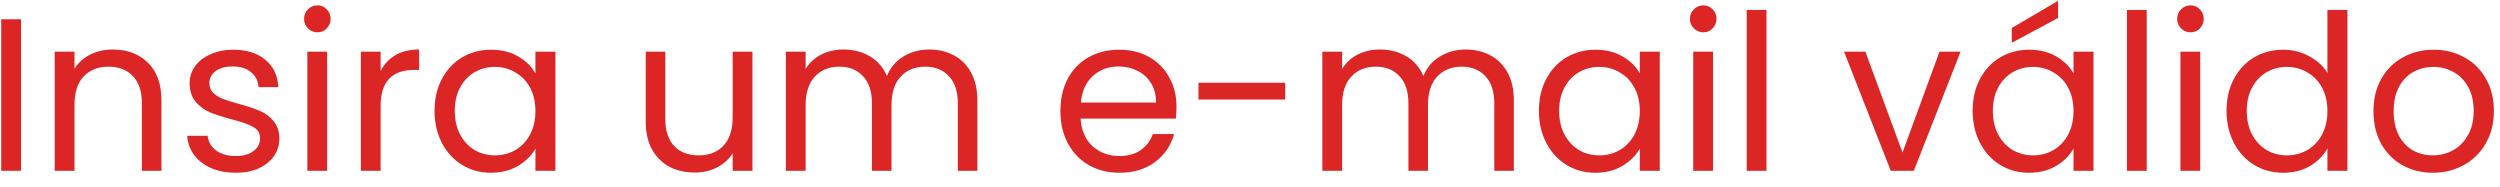
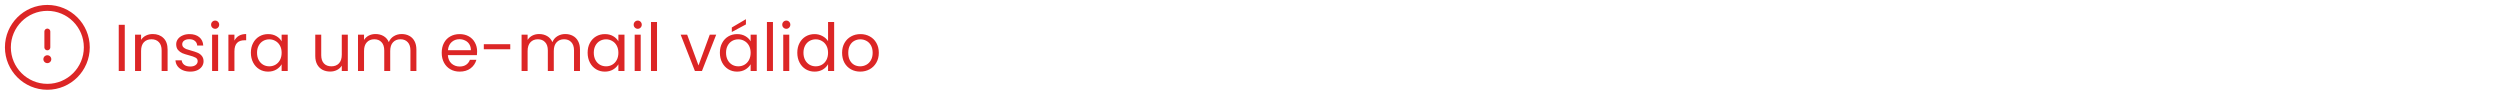
- <svg xmlns="http://www.w3.org/2000/svg" width="161" height="12" viewBox="0 0 161 12" fill="none">
-   <path d="M1.352 1.242V11H0.078V1.242H1.352ZM7.261 3.188C8.195 3.188 8.951 3.473 9.529 4.042C10.108 4.602 10.397 5.414 10.397 6.478V11H9.137V6.66C9.137 5.895 8.946 5.311 8.563 4.91C8.181 4.499 7.658 4.294 6.995 4.294C6.323 4.294 5.787 4.504 5.385 4.924C4.993 5.344 4.797 5.955 4.797 6.758V11H3.523V3.328H4.797V4.42C5.049 4.028 5.39 3.725 5.819 3.51C6.258 3.295 6.739 3.188 7.261 3.188ZM15.194 11.126C14.606 11.126 14.079 11.028 13.612 10.832C13.146 10.627 12.777 10.347 12.506 9.992C12.236 9.628 12.086 9.213 12.058 8.746H13.374C13.412 9.129 13.589 9.441 13.906 9.684C14.233 9.927 14.658 10.048 15.18 10.048C15.666 10.048 16.048 9.941 16.328 9.726C16.608 9.511 16.748 9.241 16.748 8.914C16.748 8.578 16.599 8.331 16.3 8.172C16.002 8.004 15.54 7.841 14.914 7.682C14.345 7.533 13.878 7.383 13.514 7.234C13.16 7.075 12.852 6.847 12.59 6.548C12.338 6.24 12.212 5.839 12.212 5.344C12.212 4.952 12.329 4.593 12.562 4.266C12.796 3.939 13.127 3.683 13.556 3.496C13.986 3.3 14.476 3.202 15.026 3.202C15.876 3.202 16.562 3.417 17.084 3.846C17.607 4.275 17.887 4.863 17.924 5.61H16.65C16.622 5.209 16.459 4.887 16.16 4.644C15.871 4.401 15.479 4.28 14.984 4.28C14.527 4.28 14.163 4.378 13.892 4.574C13.622 4.77 13.486 5.027 13.486 5.344C13.486 5.596 13.566 5.806 13.724 5.974C13.892 6.133 14.098 6.263 14.34 6.366C14.592 6.459 14.938 6.567 15.376 6.688C15.927 6.837 16.375 6.987 16.72 7.136C17.066 7.276 17.36 7.491 17.602 7.78C17.854 8.069 17.985 8.447 17.994 8.914C17.994 9.334 17.878 9.712 17.644 10.048C17.411 10.384 17.08 10.65 16.65 10.846C16.23 11.033 15.745 11.126 15.194 11.126ZM20.451 2.082C20.208 2.082 20.003 1.998 19.835 1.83C19.667 1.662 19.583 1.457 19.583 1.214C19.583 0.971 19.667 0.766 19.835 0.598C20.003 0.43 20.208 0.346 20.451 0.346C20.684 0.346 20.88 0.43 21.039 0.598C21.207 0.766 21.291 0.971 21.291 1.214C21.291 1.457 21.207 1.662 21.039 1.83C20.88 1.998 20.684 2.082 20.451 2.082ZM21.067 3.328V11H19.793V3.328H21.067ZM24.512 4.574C24.736 4.135 25.053 3.795 25.464 3.552C25.884 3.309 26.393 3.188 26.99 3.188V4.504H26.654C25.226 4.504 24.512 5.279 24.512 6.828V11H23.238V3.328H24.512V4.574ZM27.985 7.136C27.985 6.352 28.143 5.666 28.461 5.078C28.778 4.481 29.212 4.019 29.763 3.692C30.323 3.365 30.944 3.202 31.625 3.202C32.297 3.202 32.88 3.347 33.375 3.636C33.87 3.925 34.238 4.289 34.481 4.728V3.328H35.769V11H34.481V9.572C34.229 10.02 33.851 10.393 33.347 10.692C32.852 10.981 32.273 11.126 31.611 11.126C30.93 11.126 30.314 10.958 29.763 10.622C29.212 10.286 28.778 9.815 28.461 9.208C28.143 8.601 27.985 7.911 27.985 7.136ZM34.481 7.15C34.481 6.571 34.364 6.067 34.131 5.638C33.898 5.209 33.58 4.882 33.179 4.658C32.787 4.425 32.353 4.308 31.877 4.308C31.401 4.308 30.967 4.42 30.575 4.644C30.183 4.868 29.87 5.195 29.637 5.624C29.404 6.053 29.287 6.557 29.287 7.136C29.287 7.724 29.404 8.237 29.637 8.676C29.87 9.105 30.183 9.437 30.575 9.67C30.967 9.894 31.401 10.006 31.877 10.006C32.353 10.006 32.787 9.894 33.179 9.67C33.58 9.437 33.898 9.105 34.131 8.676C34.364 8.237 34.481 7.729 34.481 7.15ZM48.458 3.328V11H47.184V9.866C46.941 10.258 46.601 10.566 46.162 10.79C45.733 11.005 45.257 11.112 44.734 11.112C44.137 11.112 43.6 10.991 43.124 10.748C42.648 10.496 42.27 10.123 41.99 9.628C41.719 9.133 41.584 8.531 41.584 7.822V3.328H42.844V7.654C42.844 8.41 43.035 8.993 43.418 9.404C43.801 9.805 44.324 10.006 44.986 10.006C45.667 10.006 46.204 9.796 46.596 9.376C46.988 8.956 47.184 8.345 47.184 7.542V3.328H48.458ZM59.835 3.188C60.433 3.188 60.965 3.314 61.431 3.566C61.898 3.809 62.267 4.177 62.537 4.672C62.808 5.167 62.943 5.769 62.943 6.478V11H61.683V6.66C61.683 5.895 61.492 5.311 61.109 4.91C60.736 4.499 60.227 4.294 59.583 4.294C58.921 4.294 58.393 4.509 58.001 4.938C57.609 5.358 57.413 5.969 57.413 6.772V11H56.153V6.66C56.153 5.895 55.962 5.311 55.579 4.91C55.206 4.499 54.697 4.294 54.053 4.294C53.391 4.294 52.863 4.509 52.471 4.938C52.079 5.358 51.883 5.969 51.883 6.772V11H50.609V3.328H51.883V4.434C52.135 4.033 52.471 3.725 52.891 3.51C53.321 3.295 53.792 3.188 54.305 3.188C54.949 3.188 55.519 3.333 56.013 3.622C56.508 3.911 56.877 4.336 57.119 4.896C57.334 4.355 57.689 3.935 58.183 3.636C58.678 3.337 59.229 3.188 59.835 3.188ZM75.766 6.87C75.766 7.113 75.751 7.369 75.724 7.64H69.591C69.638 8.396 69.895 8.989 70.362 9.418C70.838 9.838 71.412 10.048 72.084 10.048C72.634 10.048 73.091 9.922 73.456 9.67C73.829 9.409 74.09 9.063 74.24 8.634H75.612C75.406 9.371 74.996 9.973 74.379 10.44C73.763 10.897 72.998 11.126 72.084 11.126C71.356 11.126 70.702 10.963 70.124 10.636C69.554 10.309 69.106 9.847 68.779 9.25C68.453 8.643 68.29 7.943 68.29 7.15C68.29 6.357 68.448 5.661 68.766 5.064C69.083 4.467 69.526 4.009 70.096 3.692C70.674 3.365 71.337 3.202 72.084 3.202C72.811 3.202 73.456 3.361 74.016 3.678C74.576 3.995 75.005 4.434 75.303 4.994C75.612 5.545 75.766 6.17 75.766 6.87ZM74.45 6.604C74.45 6.119 74.342 5.703 74.127 5.358C73.913 5.003 73.619 4.737 73.246 4.56C72.882 4.373 72.475 4.28 72.028 4.28C71.383 4.28 70.833 4.485 70.376 4.896C69.927 5.307 69.671 5.876 69.606 6.604H74.45ZM82.767 5.33V6.408H77.181V5.33H82.767ZM94.384 3.188C94.981 3.188 95.513 3.314 95.98 3.566C96.447 3.809 96.815 4.177 97.086 4.672C97.357 5.167 97.492 5.769 97.492 6.478V11H96.232V6.66C96.232 5.895 96.041 5.311 95.658 4.91C95.285 4.499 94.776 4.294 94.132 4.294C93.469 4.294 92.942 4.509 92.55 4.938C92.158 5.358 91.962 5.969 91.962 6.772V11H90.702V6.66C90.702 5.895 90.511 5.311 90.128 4.91C89.755 4.499 89.246 4.294 88.602 4.294C87.939 4.294 87.412 4.509 87.02 4.938C86.628 5.358 86.432 5.969 86.432 6.772V11H85.158V3.328H86.432V4.434C86.684 4.033 87.02 3.725 87.44 3.51C87.869 3.295 88.341 3.188 88.854 3.188C89.498 3.188 90.067 3.333 90.562 3.622C91.057 3.911 91.425 4.336 91.668 4.896C91.883 4.355 92.237 3.935 92.732 3.636C93.227 3.337 93.777 3.188 94.384 3.188ZM99.106 7.136C99.106 6.352 99.265 5.666 99.582 5.078C99.899 4.481 100.333 4.019 100.884 3.692C101.444 3.365 102.065 3.202 102.746 3.202C103.418 3.202 104.001 3.347 104.496 3.636C104.991 3.925 105.359 4.289 105.602 4.728V3.328H106.89V11H105.602V9.572C105.35 10.02 104.972 10.393 104.468 10.692C103.973 10.981 103.395 11.126 102.732 11.126C102.051 11.126 101.435 10.958 100.884 10.622C100.333 10.286 99.899 9.815 99.582 9.208C99.265 8.601 99.106 7.911 99.106 7.136ZM105.602 7.15C105.602 6.571 105.485 6.067 105.252 5.638C105.019 5.209 104.701 4.882 104.3 4.658C103.908 4.425 103.474 4.308 102.998 4.308C102.522 4.308 102.088 4.42 101.696 4.644C101.304 4.868 100.991 5.195 100.758 5.624C100.525 6.053 100.408 6.557 100.408 7.136C100.408 7.724 100.525 8.237 100.758 8.676C100.991 9.105 101.304 9.437 101.696 9.67C102.088 9.894 102.522 10.006 102.998 10.006C103.474 10.006 103.908 9.894 104.3 9.67C104.701 9.437 105.019 9.105 105.252 8.676C105.485 8.237 105.602 7.729 105.602 7.15ZM109.701 2.082C109.458 2.082 109.253 1.998 109.085 1.83C108.917 1.662 108.833 1.457 108.833 1.214C108.833 0.971 108.917 0.766 109.085 0.598C109.253 0.43 109.458 0.346 109.701 0.346C109.934 0.346 110.13 0.43 110.289 0.598C110.457 0.766 110.541 0.971 110.541 1.214C110.541 1.457 110.457 1.662 110.289 1.83C110.13 1.998 109.934 2.082 109.701 2.082ZM110.317 3.328V11H109.043V3.328H110.317ZM113.762 0.64V11H112.488V0.64H113.762ZM122.522 9.824L124.902 3.328H126.26L123.25 11H121.766L118.756 3.328H120.128L122.522 9.824ZM127.038 7.136C127.038 6.352 127.196 5.666 127.514 5.078C127.831 4.481 128.265 4.019 128.816 3.692C129.376 3.365 129.996 3.202 130.678 3.202C131.35 3.202 131.933 3.347 132.428 3.636C132.922 3.925 133.291 4.289 133.534 4.728V3.328H134.822V11H133.534V9.572C133.282 10.02 132.904 10.393 132.4 10.692C131.905 10.981 131.326 11.126 130.664 11.126C129.982 11.126 129.366 10.958 128.816 10.622C128.265 10.286 127.831 9.815 127.514 9.208C127.196 8.601 127.038 7.911 127.038 7.136ZM133.534 7.15C133.534 6.571 133.417 6.067 133.184 5.638C132.95 5.209 132.633 4.882 132.232 4.658C131.84 4.425 131.406 4.308 130.93 4.308C130.454 4.308 130.02 4.42 129.628 4.644C129.236 4.868 128.923 5.195 128.69 5.624C128.456 6.053 128.34 6.557 128.34 7.136C128.34 7.724 128.456 8.237 128.69 8.676C128.923 9.105 129.236 9.437 129.628 9.67C130.02 9.894 130.454 10.006 130.93 10.006C131.406 10.006 131.84 9.894 132.232 9.67C132.633 9.437 132.95 9.105 133.184 8.676C133.417 8.237 133.534 7.729 133.534 7.15ZM132.54 1.158L129.558 2.754V1.802L132.54 0.052V1.158ZM138.248 0.64V11H136.974V0.64H138.248ZM141.078 2.082C140.835 2.082 140.63 1.998 140.462 1.83C140.294 1.662 140.21 1.457 140.21 1.214C140.21 0.971 140.294 0.766 140.462 0.598C140.63 0.43 140.835 0.346 141.078 0.346C141.311 0.346 141.507 0.43 141.666 0.598C141.834 0.766 141.918 0.971 141.918 1.214C141.918 1.457 141.834 1.662 141.666 1.83C141.507 1.998 141.311 2.082 141.078 2.082ZM141.694 3.328V11H140.42V3.328H141.694ZM143.389 7.136C143.389 6.352 143.548 5.666 143.865 5.078C144.182 4.481 144.616 4.019 145.167 3.692C145.727 3.365 146.352 3.202 147.043 3.202C147.64 3.202 148.196 3.342 148.709 3.622C149.222 3.893 149.614 4.252 149.885 4.7V0.64H151.173V11H149.885V9.558C149.633 10.015 149.26 10.393 148.765 10.692C148.27 10.981 147.692 11.126 147.029 11.126C146.348 11.126 145.727 10.958 145.167 10.622C144.616 10.286 144.182 9.815 143.865 9.208C143.548 8.601 143.389 7.911 143.389 7.136ZM149.885 7.15C149.885 6.571 149.768 6.067 149.535 5.638C149.302 5.209 148.984 4.882 148.583 4.658C148.191 4.425 147.757 4.308 147.281 4.308C146.805 4.308 146.371 4.42 145.979 4.644C145.587 4.868 145.274 5.195 145.041 5.624C144.808 6.053 144.691 6.557 144.691 7.136C144.691 7.724 144.808 8.237 145.041 8.676C145.274 9.105 145.587 9.437 145.979 9.67C146.371 9.894 146.805 10.006 147.281 10.006C147.757 10.006 148.191 9.894 148.583 9.67C148.984 9.437 149.302 9.105 149.535 8.676C149.768 8.237 149.885 7.729 149.885 7.15ZM156.672 11.126C155.953 11.126 155.3 10.963 154.712 10.636C154.133 10.309 153.676 9.847 153.34 9.25C153.013 8.643 152.85 7.943 152.85 7.15C152.85 6.366 153.018 5.675 153.354 5.078C153.699 4.471 154.166 4.009 154.754 3.692C155.342 3.365 156 3.202 156.728 3.202C157.456 3.202 158.114 3.365 158.702 3.692C159.29 4.009 159.752 4.467 160.088 5.064C160.433 5.661 160.606 6.357 160.606 7.15C160.606 7.943 160.429 8.643 160.074 9.25C159.729 9.847 159.257 10.309 158.66 10.636C158.063 10.963 157.4 11.126 156.672 11.126ZM156.672 10.006C157.129 10.006 157.559 9.899 157.96 9.684C158.361 9.469 158.683 9.147 158.926 8.718C159.178 8.289 159.304 7.766 159.304 7.15C159.304 6.534 159.183 6.011 158.94 5.582C158.697 5.153 158.38 4.835 157.988 4.63C157.596 4.415 157.171 4.308 156.714 4.308C156.247 4.308 155.818 4.415 155.426 4.63C155.043 4.835 154.735 5.153 154.502 5.582C154.269 6.011 154.152 6.534 154.152 7.15C154.152 7.775 154.264 8.303 154.488 8.732C154.721 9.161 155.029 9.483 155.412 9.698C155.795 9.903 156.215 10.006 156.672 10.006Z" fill="#DC2626" />
+ <svg xmlns="http://www.w3.org/2000/svg" width="528" height="20" viewBox="0 0 528 20" fill="none">
+   <path d="M10 18.333C14.602 18.333 18.333 14.602 18.333 10C18.333 5.398 14.602 1.667 10 1.667C5.398 1.667 1.667 5.398 1.667 10C1.667 14.602 5.398 18.333 10 18.333Z" stroke="#DC2626" stroke-width="1.25" />
+   <path d="M9.993 12.5H10.001" stroke="#DC2626" stroke-width="1.667" stroke-linecap="round" stroke-linejoin="round" />
+   <path d="M10 10V6.667" stroke="#DC2626" stroke-width="1.25" stroke-linecap="round" stroke-linejoin="round" />
+   <path d="M26.352 5.242V15H25.078V5.242H26.352ZM32.261 7.188C33.195 7.188 33.951 7.473 34.529 8.042C35.108 8.602 35.397 9.414 35.397 10.478V15H34.137V10.66C34.137 9.895 33.946 9.311 33.563 8.91C33.181 8.499 32.658 8.294 31.995 8.294C31.323 8.294 30.787 8.504 30.385 8.924C29.993 9.344 29.797 9.955 29.797 10.758V15H28.523V7.328H29.797V8.42C30.049 8.028 30.39 7.725 30.819 7.51C31.258 7.295 31.739 7.188 32.261 7.188ZM40.194 15.126C39.606 15.126 39.079 15.028 38.612 14.832C38.146 14.627 37.777 14.347 37.506 13.992C37.236 13.628 37.086 13.213 37.058 12.746H38.374C38.412 13.129 38.589 13.441 38.906 13.684C39.233 13.927 39.658 14.048 40.18 14.048C40.666 14.048 41.048 13.941 41.328 13.726C41.608 13.511 41.748 13.241 41.748 12.914C41.748 12.578 41.599 12.331 41.3 12.172C41.002 12.004 40.54 11.841 39.914 11.682C39.345 11.533 38.878 11.383 38.514 11.234C38.16 11.075 37.852 10.847 37.59 10.548C37.338 10.24 37.212 9.839 37.212 9.344C37.212 8.952 37.329 8.593 37.562 8.266C37.796 7.939 38.127 7.683 38.556 7.496C38.986 7.3 39.476 7.202 40.026 7.202C40.876 7.202 41.562 7.417 42.084 7.846C42.607 8.275 42.887 8.863 42.924 9.61H41.65C41.622 9.209 41.459 8.887 41.16 8.644C40.871 8.401 40.479 8.28 39.984 8.28C39.527 8.28 39.163 8.378 38.892 8.574C38.622 8.77 38.486 9.027 38.486 9.344C38.486 9.596 38.566 9.806 38.724 9.974C38.892 10.133 39.098 10.263 39.34 10.366C39.592 10.459 39.938 10.567 40.376 10.688C40.927 10.837 41.375 10.987 41.72 11.136C42.066 11.276 42.36 11.491 42.602 11.78C42.854 12.069 42.985 12.447 42.994 12.914C42.994 13.334 42.878 13.712 42.644 14.048C42.411 14.384 42.08 14.65 41.65 14.846C41.23 15.033 40.745 15.126 40.194 15.126ZM45.451 6.082C45.208 6.082 45.003 5.998 44.835 5.83C44.667 5.662 44.583 5.457 44.583 5.214C44.583 4.971 44.667 4.766 44.835 4.598C45.003 4.43 45.208 4.346 45.451 4.346C45.684 4.346 45.88 4.43 46.039 4.598C46.207 4.766 46.291 4.971 46.291 5.214C46.291 5.457 46.207 5.662 46.039 5.83C45.88 5.998 45.684 6.082 45.451 6.082ZM46.067 7.328V15H44.793V7.328H46.067ZM49.512 8.574C49.736 8.135 50.053 7.795 50.464 7.552C50.884 7.309 51.393 7.188 51.99 7.188V8.504H51.654C50.226 8.504 49.512 9.279 49.512 10.828V15H48.238V7.328H49.512V8.574ZM52.985 11.136C52.985 10.352 53.144 9.666 53.461 9.078C53.778 8.481 54.212 8.019 54.763 7.692C55.323 7.365 55.944 7.202 56.625 7.202C57.297 7.202 57.88 7.347 58.375 7.636C58.87 7.925 59.238 8.289 59.481 8.728V7.328H60.769V15H59.481V13.572C59.229 14.02 58.851 14.393 58.347 14.692C57.852 14.981 57.273 15.126 56.611 15.126C55.929 15.126 55.313 14.958 54.763 14.622C54.212 14.286 53.778 13.815 53.461 13.208C53.144 12.601 52.985 11.911 52.985 11.136ZM59.481 11.15C59.481 10.571 59.364 10.067 59.131 9.638C58.898 9.209 58.58 8.882 58.179 8.658C57.787 8.425 57.353 8.308 56.877 8.308C56.401 8.308 55.967 8.42 55.575 8.644C55.183 8.868 54.87 9.195 54.637 9.624C54.404 10.053 54.287 10.557 54.287 11.136C54.287 11.724 54.404 12.237 54.637 12.676C54.87 13.105 55.183 13.437 55.575 13.67C55.967 13.894 56.401 14.006 56.877 14.006C57.353 14.006 57.787 13.894 58.179 13.67C58.58 13.437 58.898 13.105 59.131 12.676C59.364 12.237 59.481 11.729 59.481 11.15ZM73.458 7.328V15H72.184V13.866C71.942 14.258 71.601 14.566 71.162 14.79C70.733 15.005 70.257 15.112 69.734 15.112C69.137 15.112 68.6 14.991 68.124 14.748C67.648 14.496 67.27 14.123 66.99 13.628C66.719 13.133 66.584 12.531 66.584 11.822V7.328H67.844V11.654C67.844 12.41 68.035 12.993 68.418 13.404C68.801 13.805 69.323 14.006 69.986 14.006C70.668 14.006 71.204 13.796 71.596 13.376C71.988 12.956 72.184 12.345 72.184 11.542V7.328H73.458ZM84.835 7.188C85.433 7.188 85.965 7.314 86.431 7.566C86.898 7.809 87.267 8.177 87.537 8.672C87.808 9.167 87.943 9.769 87.943 10.478V15H86.683V10.66C86.683 9.895 86.492 9.311 86.109 8.91C85.736 8.499 85.227 8.294 84.583 8.294C83.921 8.294 83.393 8.509 83.001 8.938C82.609 9.358 82.413 9.969 82.413 10.772V15H81.153V10.66C81.153 9.895 80.962 9.311 80.579 8.91C80.206 8.499 79.697 8.294 79.053 8.294C78.391 8.294 77.863 8.509 77.471 8.938C77.079 9.358 76.883 9.969 76.883 10.772V15H75.609V7.328H76.883V8.434C77.135 8.033 77.471 7.725 77.891 7.51C78.321 7.295 78.792 7.188 79.305 7.188C79.949 7.188 80.519 7.333 81.013 7.622C81.508 7.911 81.877 8.336 82.119 8.896C82.334 8.355 82.689 7.935 83.183 7.636C83.678 7.337 84.229 7.188 84.835 7.188ZM100.766 10.87C100.766 11.113 100.752 11.369 100.724 11.64H94.591C94.638 12.396 94.895 12.989 95.362 13.418C95.838 13.838 96.412 14.048 97.084 14.048C97.634 14.048 98.091 13.922 98.456 13.67C98.829 13.409 99.09 13.063 99.24 12.634H100.612C100.406 13.371 99.996 13.973 99.379 14.44C98.763 14.897 97.998 15.126 97.084 15.126C96.356 15.126 95.702 14.963 95.124 14.636C94.554 14.309 94.106 13.847 93.779 13.25C93.453 12.643 93.29 11.943 93.29 11.15C93.29 10.357 93.448 9.661 93.766 9.064C94.083 8.467 94.526 8.009 95.096 7.692C95.674 7.365 96.337 7.202 97.084 7.202C97.811 7.202 98.456 7.361 99.016 7.678C99.576 7.995 100.005 8.434 100.304 8.994C100.612 9.545 100.766 10.17 100.766 10.87ZM99.45 10.604C99.45 10.119 99.342 9.703 99.127 9.358C98.913 9.003 98.619 8.737 98.246 8.56C97.882 8.373 97.475 8.28 97.028 8.28C96.383 8.28 95.833 8.485 95.376 8.896C94.927 9.307 94.671 9.876 94.606 10.604H99.45ZM107.767 9.33V10.408H102.181V9.33H107.767ZM119.384 7.188C119.981 7.188 120.513 7.314 120.98 7.566C121.447 7.809 121.815 8.177 122.086 8.672C122.357 9.167 122.492 9.769 122.492 10.478V15H121.232V10.66C121.232 9.895 121.041 9.311 120.658 8.91C120.285 8.499 119.776 8.294 119.132 8.294C118.469 8.294 117.942 8.509 117.55 8.938C117.158 9.358 116.962 9.969 116.962 10.772V15H115.702V10.66C115.702 9.895 115.511 9.311 115.128 8.91C114.755 8.499 114.246 8.294 113.602 8.294C112.939 8.294 112.412 8.509 112.02 8.938C111.628 9.358 111.432 9.969 111.432 10.772V15H110.158V7.328H111.432V8.434C111.684 8.033 112.02 7.725 112.44 7.51C112.869 7.295 113.341 7.188 113.854 7.188C114.498 7.188 115.067 7.333 115.562 7.622C116.057 7.911 116.425 8.336 116.668 8.896C116.883 8.355 117.237 7.935 117.732 7.636C118.227 7.337 118.777 7.188 119.384 7.188ZM124.106 11.136C124.106 10.352 124.265 9.666 124.582 9.078C124.899 8.481 125.333 8.019 125.884 7.692C126.444 7.365 127.065 7.202 127.746 7.202C128.418 7.202 129.001 7.347 129.496 7.636C129.991 7.925 130.359 8.289 130.602 8.728V7.328H131.89V15H130.602V13.572C130.35 14.02 129.972 14.393 129.468 14.692C128.973 14.981 128.395 15.126 127.732 15.126C127.051 15.126 126.435 14.958 125.884 14.622C125.333 14.286 124.899 13.815 124.582 13.208C124.265 12.601 124.106 11.911 124.106 11.136ZM130.602 11.15C130.602 10.571 130.485 10.067 130.252 9.638C130.019 9.209 129.701 8.882 129.3 8.658C128.908 8.425 128.474 8.308 127.998 8.308C127.522 8.308 127.088 8.42 126.696 8.644C126.304 8.868 125.991 9.195 125.758 9.624C125.525 10.053 125.408 10.557 125.408 11.136C125.408 11.724 125.525 12.237 125.758 12.676C125.991 13.105 126.304 13.437 126.696 13.67C127.088 13.894 127.522 14.006 127.998 14.006C128.474 14.006 128.908 13.894 129.3 13.67C129.701 13.437 130.019 13.105 130.252 12.676C130.485 12.237 130.602 11.729 130.602 11.15ZM134.701 6.082C134.458 6.082 134.253 5.998 134.085 5.83C133.917 5.662 133.833 5.457 133.833 5.214C133.833 4.971 133.917 4.766 134.085 4.598C134.253 4.43 134.458 4.346 134.701 4.346C134.934 4.346 135.13 4.43 135.289 4.598C135.457 4.766 135.541 4.971 135.541 5.214C135.541 5.457 135.457 5.662 135.289 5.83C135.13 5.998 134.934 6.082 134.701 6.082ZM135.317 7.328V15H134.043V7.328H135.317ZM138.762 4.64V15H137.488V4.64H138.762ZM147.522 13.824L149.902 7.328H151.26L148.25 15H146.766L143.756 7.328H145.128L147.522 13.824ZM152.038 11.136C152.038 10.352 152.196 9.666 152.514 9.078C152.831 8.481 153.265 8.019 153.816 7.692C154.376 7.365 154.996 7.202 155.678 7.202C156.35 7.202 156.933 7.347 157.428 7.636C157.922 7.925 158.291 8.289 158.534 8.728V7.328H159.822V15H158.534V13.572C158.282 14.02 157.904 14.393 157.4 14.692C156.905 14.981 156.326 15.126 155.664 15.126C154.982 15.126 154.366 14.958 153.816 14.622C153.265 14.286 152.831 13.815 152.514 13.208C152.196 12.601 152.038 11.911 152.038 11.136ZM158.534 11.15C158.534 10.571 158.417 10.067 158.184 9.638C157.95 9.209 157.633 8.882 157.232 8.658C156.84 8.425 156.406 8.308 155.93 8.308C155.454 8.308 155.02 8.42 154.628 8.644C154.236 8.868 153.923 9.195 153.69 9.624C153.456 10.053 153.34 10.557 153.34 11.136C153.34 11.724 153.456 12.237 153.69 12.676C153.923 13.105 154.236 13.437 154.628 13.67C155.02 13.894 155.454 14.006 155.93 14.006C156.406 14.006 156.84 13.894 157.232 13.67C157.633 13.437 157.95 13.105 158.184 12.676C158.417 12.237 158.534 11.729 158.534 11.15ZM157.54 5.158L154.558 6.754V5.802L157.54 4.052V5.158ZM163.248 4.64V15H161.974V4.64H163.248ZM166.078 6.082C165.835 6.082 165.63 5.998 165.462 5.83C165.294 5.662 165.21 5.457 165.21 5.214C165.21 4.971 165.294 4.766 165.462 4.598C165.63 4.43 165.835 4.346 166.078 4.346C166.311 4.346 166.507 4.43 166.666 4.598C166.834 4.766 166.918 4.971 166.918 5.214C166.918 5.457 166.834 5.662 166.666 5.83C166.507 5.998 166.311 6.082 166.078 6.082ZM166.694 7.328V15H165.42V7.328H166.694ZM168.389 11.136C168.389 10.352 168.548 9.666 168.865 9.078C169.182 8.481 169.616 8.019 170.167 7.692C170.727 7.365 171.352 7.202 172.043 7.202C172.64 7.202 173.196 7.342 173.709 7.622C174.222 7.893 174.614 8.252 174.885 8.7V4.64H176.173V15H174.885V13.558C174.633 14.015 174.26 14.393 173.765 14.692C173.27 14.981 172.692 15.126 172.029 15.126C171.348 15.126 170.727 14.958 170.167 14.622C169.616 14.286 169.182 13.815 168.865 13.208C168.548 12.601 168.389 11.911 168.389 11.136ZM174.885 11.15C174.885 10.571 174.768 10.067 174.535 9.638C174.302 9.209 173.984 8.882 173.583 8.658C173.191 8.425 172.757 8.308 172.281 8.308C171.805 8.308 171.371 8.42 170.979 8.644C170.587 8.868 170.274 9.195 170.041 9.624C169.808 10.053 169.691 10.557 169.691 11.136C169.691 11.724 169.808 12.237 170.041 12.676C170.274 13.105 170.587 13.437 170.979 13.67C171.371 13.894 171.805 14.006 172.281 14.006C172.757 14.006 173.191 13.894 173.583 13.67C173.984 13.437 174.302 13.105 174.535 12.676C174.768 12.237 174.885 11.729 174.885 11.15ZM181.672 15.126C180.953 15.126 180.3 14.963 179.712 14.636C179.133 14.309 178.676 13.847 178.34 13.25C178.013 12.643 177.85 11.943 177.85 11.15C177.85 10.366 178.018 9.675 178.354 9.078C178.699 8.471 179.166 8.009 179.754 7.692C180.342 7.365 181 7.202 181.728 7.202C182.456 7.202 183.114 7.365 183.702 7.692C184.29 8.009 184.752 8.467 185.088 9.064C185.433 9.661 185.606 10.357 185.606 11.15C185.606 11.943 185.429 12.643 185.074 13.25C184.729 13.847 184.257 14.309 183.66 14.636C183.063 14.963 182.4 15.126 181.672 15.126ZM181.672 14.006C182.129 14.006 182.559 13.899 182.96 13.684C183.361 13.469 183.683 13.147 183.926 12.718C184.178 12.289 184.304 11.766 184.304 11.15C184.304 10.534 184.183 10.011 183.94 9.582C183.697 9.153 183.38 8.835 182.988 8.63C182.596 8.415 182.171 8.308 181.714 8.308C181.247 8.308 180.818 8.415 180.426 8.63C180.043 8.835 179.735 9.153 179.502 9.582C179.269 10.011 179.152 10.534 179.152 11.15C179.152 11.775 179.264 12.303 179.488 12.732C179.721 13.161 180.029 13.483 180.412 13.698C180.795 13.903 181.215 14.006 181.672 14.006Z" fill="#DC2626" />
</svg>
